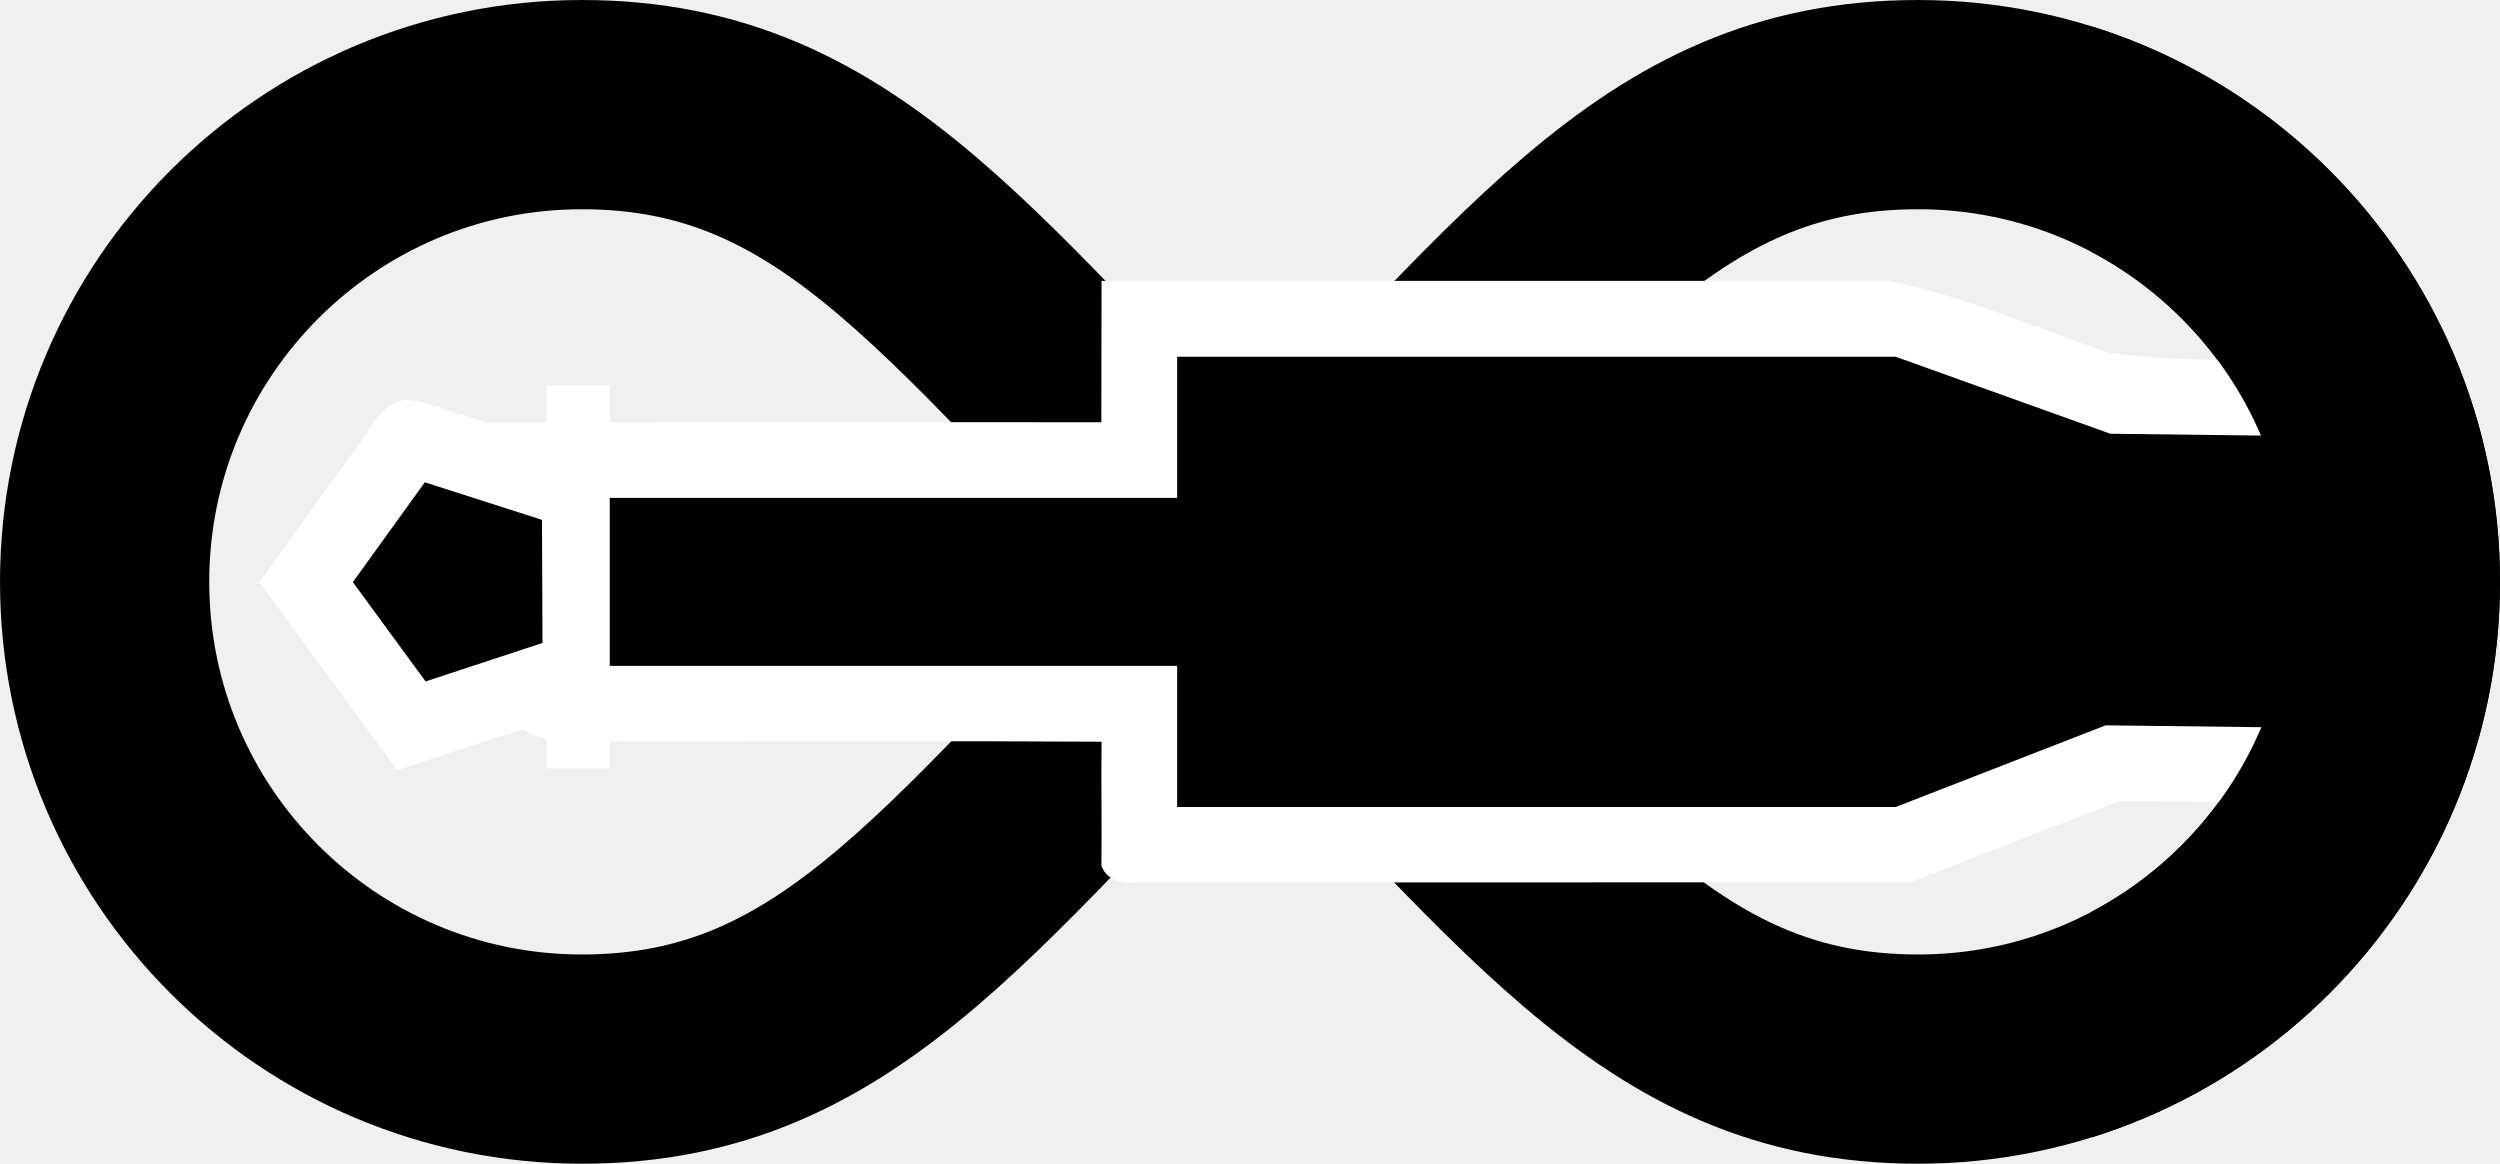
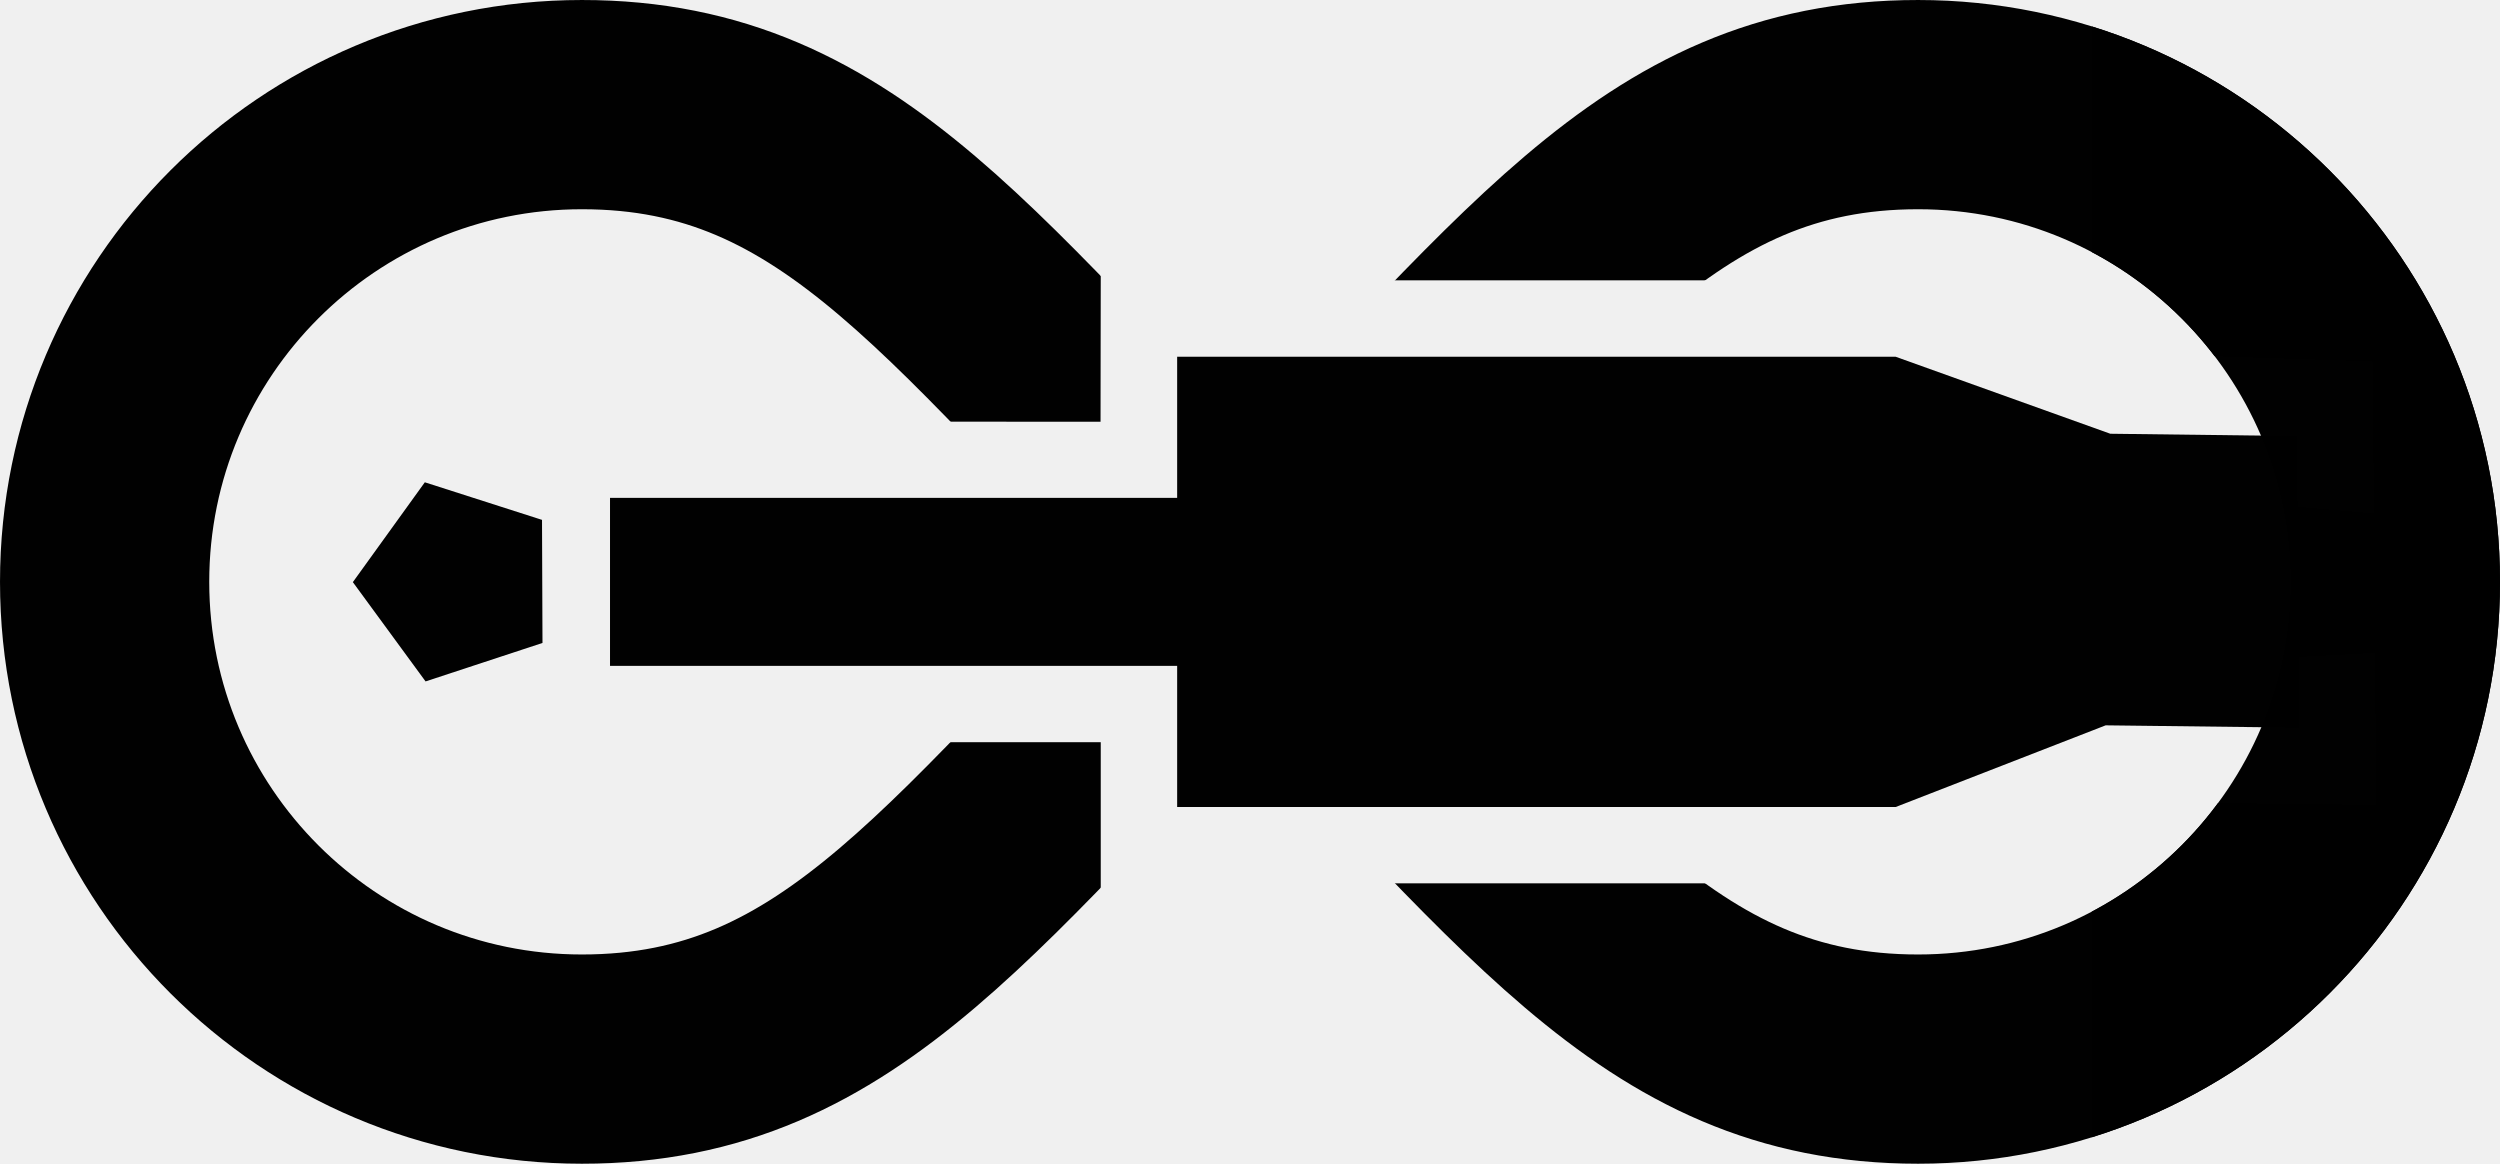
- <svg xmlns="http://www.w3.org/2000/svg" width="138.6mm" height="64.517mm" viewBox="0 0 138.6 64.517" version="1.1" id="svg8">
+ <svg xmlns="http://www.w3.org/2000/svg" id="svg8" version="1.1" viewBox="0 0 138.6 64.517" height="64.517mm" width="138.6mm">
  <defs id="defs2">
-     <clipPath id="clipPath980" clipPathUnits="userSpaceOnUse">
-       <rect y="-14.165" x="115.46" height="93.277" width="44.634" id="rect982" style="opacity:0.997;fill:#ffffff;fill-opacity:1;stroke:none;stroke-width:6;stroke-miterlimit:4;stroke-dasharray:none;stroke-opacity:1" />
+     <clipPath clipPathUnits="userSpaceOnUse" id="clipPath980">
+       <rect style="opacity:0.997;fill:#ffffff;fill-opacity:1;stroke:none;stroke-width:6;stroke-miterlimit:4;stroke-dasharray:none;stroke-opacity:1" id="rect982" width="44.634" height="93.277" x="115.46" y="-14.165" />
+     </clipPath>
+     <clipPath clipPathUnits="userSpaceOnUse" id="clipPath980-5">
+       <rect style="opacity:0.997;fill:#ffffff;fill-opacity:1;stroke:none;stroke-width:6;stroke-miterlimit:4;stroke-dasharray:none;stroke-opacity:1" id="rect982-7" width="44.634" height="93.277" x="115.46" y="-14.165" />
+     </clipPath>
+     <clipPath clipPathUnits="userSpaceOnUse" id="clipPath874">
+       <path id="path876" style="display:none;opacity:0.996;fill:#ac2075;fill-opacity:1;stroke:none;stroke-width:4.106;stroke-miterlimit:4;stroke-dasharray:none;stroke-opacity:0.464" d="m 60.506,22.873 -31.438,-0.014 -0.796,0.602 -6.87,-2.202 -7.584,10.518 7.674,10.477 7.982,-2.613 2.694,1 h 28.349 l 9e-5,7.824 v 1.417 l 1.609,-1.417 h 43.257 l 11.629,-4.512 14.217,0.162 -0.031,-4.188 -0.129,-16.227 -0.031,-4.174 -14.52,-0.469 -12.101,-4.024 H 82.467 62.067 l -1.55,-1.136 v 1.136 l -0.006,3.919 z" />
+       <path id="lpe_path-effect878" style="opacity:0.996;fill:#ac2075;fill-opacity:1;stroke:none;stroke-width:4.106;stroke-miterlimit:4;stroke-dasharray:none;stroke-opacity:0.464" class="powerclip" d="M -5.508,-5.508 H 143.092 V 69.008 H -5.508 Z m 66.014,28.381 -31.438,-0.014 -0.796,0.602 -6.87,-2.202 -7.584,10.518 7.674,10.477 7.982,-2.613 2.694,1 h 28.349 l 9e-5,7.824 v 1.417 l 1.609,-1.417 h 43.257 l 11.629,-4.512 14.217,0.162 -0.031,-4.188 -0.129,-16.227 -0.031,-4.174 -14.52,-0.469 -12.101,-4.024 H 82.467 62.067 l -1.55,-1.136 v 1.136 l -0.006,3.919 z" />
    </clipPath>
  </defs>
-   <g transform="translate(0.5083336,0.5083336)" id="layer1">
-     <path id="path876-7" style="opacity:0.996;fill:none;fill-opacity:1;stroke:#000000;stroke-width:11.6;stroke-miterlimit:4;stroke-dasharray:none;stroke-opacity:1" d="m 105.833,5.292 c 14.613,0 26.458,11.846 26.458,26.458 0,14.613 -11.846,26.458 -26.458,26.458 C 91.221,58.208 84.667,47.625 68.792,31.75 84.667,15.875 91.221,5.292 105.833,5.292 Z m -74.083,0 C 17.137,5.292 5.292,17.137 5.292,31.75 5.292,46.363 17.137,58.208 31.75,58.208 46.363,58.208 52.917,47.625 68.792,31.75 52.917,15.875 46.363,5.292 31.75,5.292 Z" />
-     <path d="m 60.561,15.593 c -0.002,2.436 -0.008,4.872 -0.012,7.309 -11.285,-0.015 -22.569,-0.009 -33.854,0.006 -0.252,0.113 -1.024,-0.295 -1.474,-0.392 -1.062,-0.302 -2.11,-0.791 -3.214,-0.86 -1.519,0.167 -2.033,1.836 -2.898,2.847 -1.746,2.42 -3.492,4.841 -5.239,7.26 2.545,3.477 5.091,6.954 7.639,10.43 2.34,-0.75 4.652,-1.587 7.014,-2.266 1.784,1.165 3.99,0.549 5.979,0.681 8.687,-0.014 17.374,-0.049 26.061,0.005 -0.029,2.292 0.019,4.583 -0.008,6.875 0.335,0.967 1.505,1.018 2.311,0.908 14.169,0.032 28.34,0.004 42.51,0.014 3.877,-1.502 7.754,-3.007 11.631,-4.51 4.727,0.053 9.454,0.106 14.182,0.158 -0.012,-1.578 -0.026,-3.156 -0.039,-4.734 1.776,-0.82 3.552,-1.64 5.328,-2.459 0.06,-3.309 0.122,-6.617 0.182,-9.926 -1.874,-0.919 -3.749,-1.837 -5.623,-2.756 -0.013,-1.54 -0.027,-3.079 -0.039,-4.619 -4.871,-0.323 -9.829,0.161 -14.6,-0.518 -4.037,-1.365 -7.967,-3.124 -12.156,-3.982 -14.56,0 -29.12,0 -43.68,0 0,0.176 0,0.353 0,0.529 z" style="opacity:0.997;fill:#ffffff;fill-opacity:1;stroke:none;stroke-width:4.106;stroke-miterlimit:4;stroke-dasharray:none;stroke-opacity:0.464" id="rect940-3" />
-     <path d="m 64.753,19.269 v 7.825 H 31.255 v 9.312 h 33.498 v 7.825 H 104.589 l 11.64,-4.527 10.735,0.129 -0.032,-3.922 7.451,-0.401 0.134,-7.253 -7.651,-0.668 -0.032,-3.922 -10.347,-0.129 -11.899,-4.268 z m -41.709,6.961 -3.99,5.535 4.031,5.505 6.482,-2.133 -0.026,-6.824 z" style="opacity:0.997;fill:#000000;fill-opacity:1;stroke:none;stroke-width:4.106;stroke-miterlimit:4;stroke-dasharray:none;stroke-opacity:0.464" id="rect940" />
-     <path clip-path="url(#clipPath980)" d="m 105.833,5.292 c 14.613,0 26.458,11.846 26.458,26.458 0,14.613 -11.846,26.458 -26.458,26.458 C 91.221,58.208 84.667,47.625 68.792,31.75 84.667,15.875 91.221,5.292 105.833,5.292 Z m -74.083,0 C 17.137,5.292 5.292,17.137 5.292,31.75 c 0,14.613 11.846,26.458 26.458,26.458 C 46.363,58.208 52.917,47.625 68.792,31.75 52.917,15.875 46.363,5.292 31.75,5.292 Z" style="opacity:0.996;fill:none;fill-opacity:1;stroke:#000000;stroke-width:11.6;stroke-miterlimit:4;stroke-dasharray:none;stroke-opacity:1" id="path876-7-0" />
-     <rect y="22.473" x="31.413" height="18.014" width="0.275" id="rect995" style="opacity:0.997;fill:#000000;fill-opacity:1;stroke:#ffffff;stroke-width:3.217;stroke-miterlimit:4;stroke-dasharray:none;stroke-opacity:1" />
+   <g id="layer1" transform="translate(0.5083336,0.5083336)">
+     <path d="m 105.833,5.292 c 14.613,0 26.458,11.846 26.458,26.458 0,14.613 -11.846,26.458 -26.458,26.458 C 91.221,58.208 84.667,47.625 68.792,31.75 84.667,15.875 91.221,5.292 105.833,5.292 Z m -74.083,0 C 17.137,5.292 5.292,17.137 5.292,31.75 5.292,46.363 17.137,58.208 31.75,58.208 46.363,58.208 52.917,47.625 68.792,31.75 52.917,15.875 46.363,5.292 31.75,5.292 Z" style="opacity:0.996;fill:none;fill-opacity:1;stroke:#000000;stroke-width:11.6;stroke-miterlimit:4;stroke-dasharray:none;stroke-opacity:1" id="path876-7" clip-path="url(#clipPath874)" />
+     <path id="rect940" style="opacity:0.996;fill:#000000;fill-opacity:1;stroke:none;stroke-width:4.106;stroke-miterlimit:4;stroke-dasharray:none;stroke-opacity:0.464" d="m 64.753,19.269 v 7.825 H 33.311 v 9.312 l 31.442,2.65e-4 v 7.825 H 104.589 l 11.64,-4.527 10.735,0.129 -0.032,-3.922 7.451,-0.401 0.134,-7.253 -7.651,-0.668 -0.032,-3.922 -10.347,-0.129 -11.899,-4.268 z m -41.709,6.961 -3.99,5.535 4.031,5.505 6.482,-2.133 -0.026,-6.824 z" />
+     <path id="path876-7-0" style="opacity:0.996;fill:none;fill-opacity:1;stroke:#000000;stroke-width:11.6;stroke-miterlimit:4;stroke-dasharray:none;stroke-opacity:1" d="m 105.833,5.292 c 14.613,0 26.458,11.846 26.458,26.458 0,14.613 -11.846,26.458 -26.458,26.458 C 91.221,58.208 84.667,47.625 68.792,31.75 84.667,15.875 91.221,5.292 105.833,5.292 Z m -74.083,0 C 17.137,5.292 5.292,17.137 5.292,31.75 c 0,14.613 11.846,26.458 26.458,26.458 C 46.363,58.208 52.917,47.625 68.792,31.75 52.917,15.875 46.363,5.292 31.75,5.292 Z" clip-path="url(#clipPath980-5)" />
  </g>
</svg>
